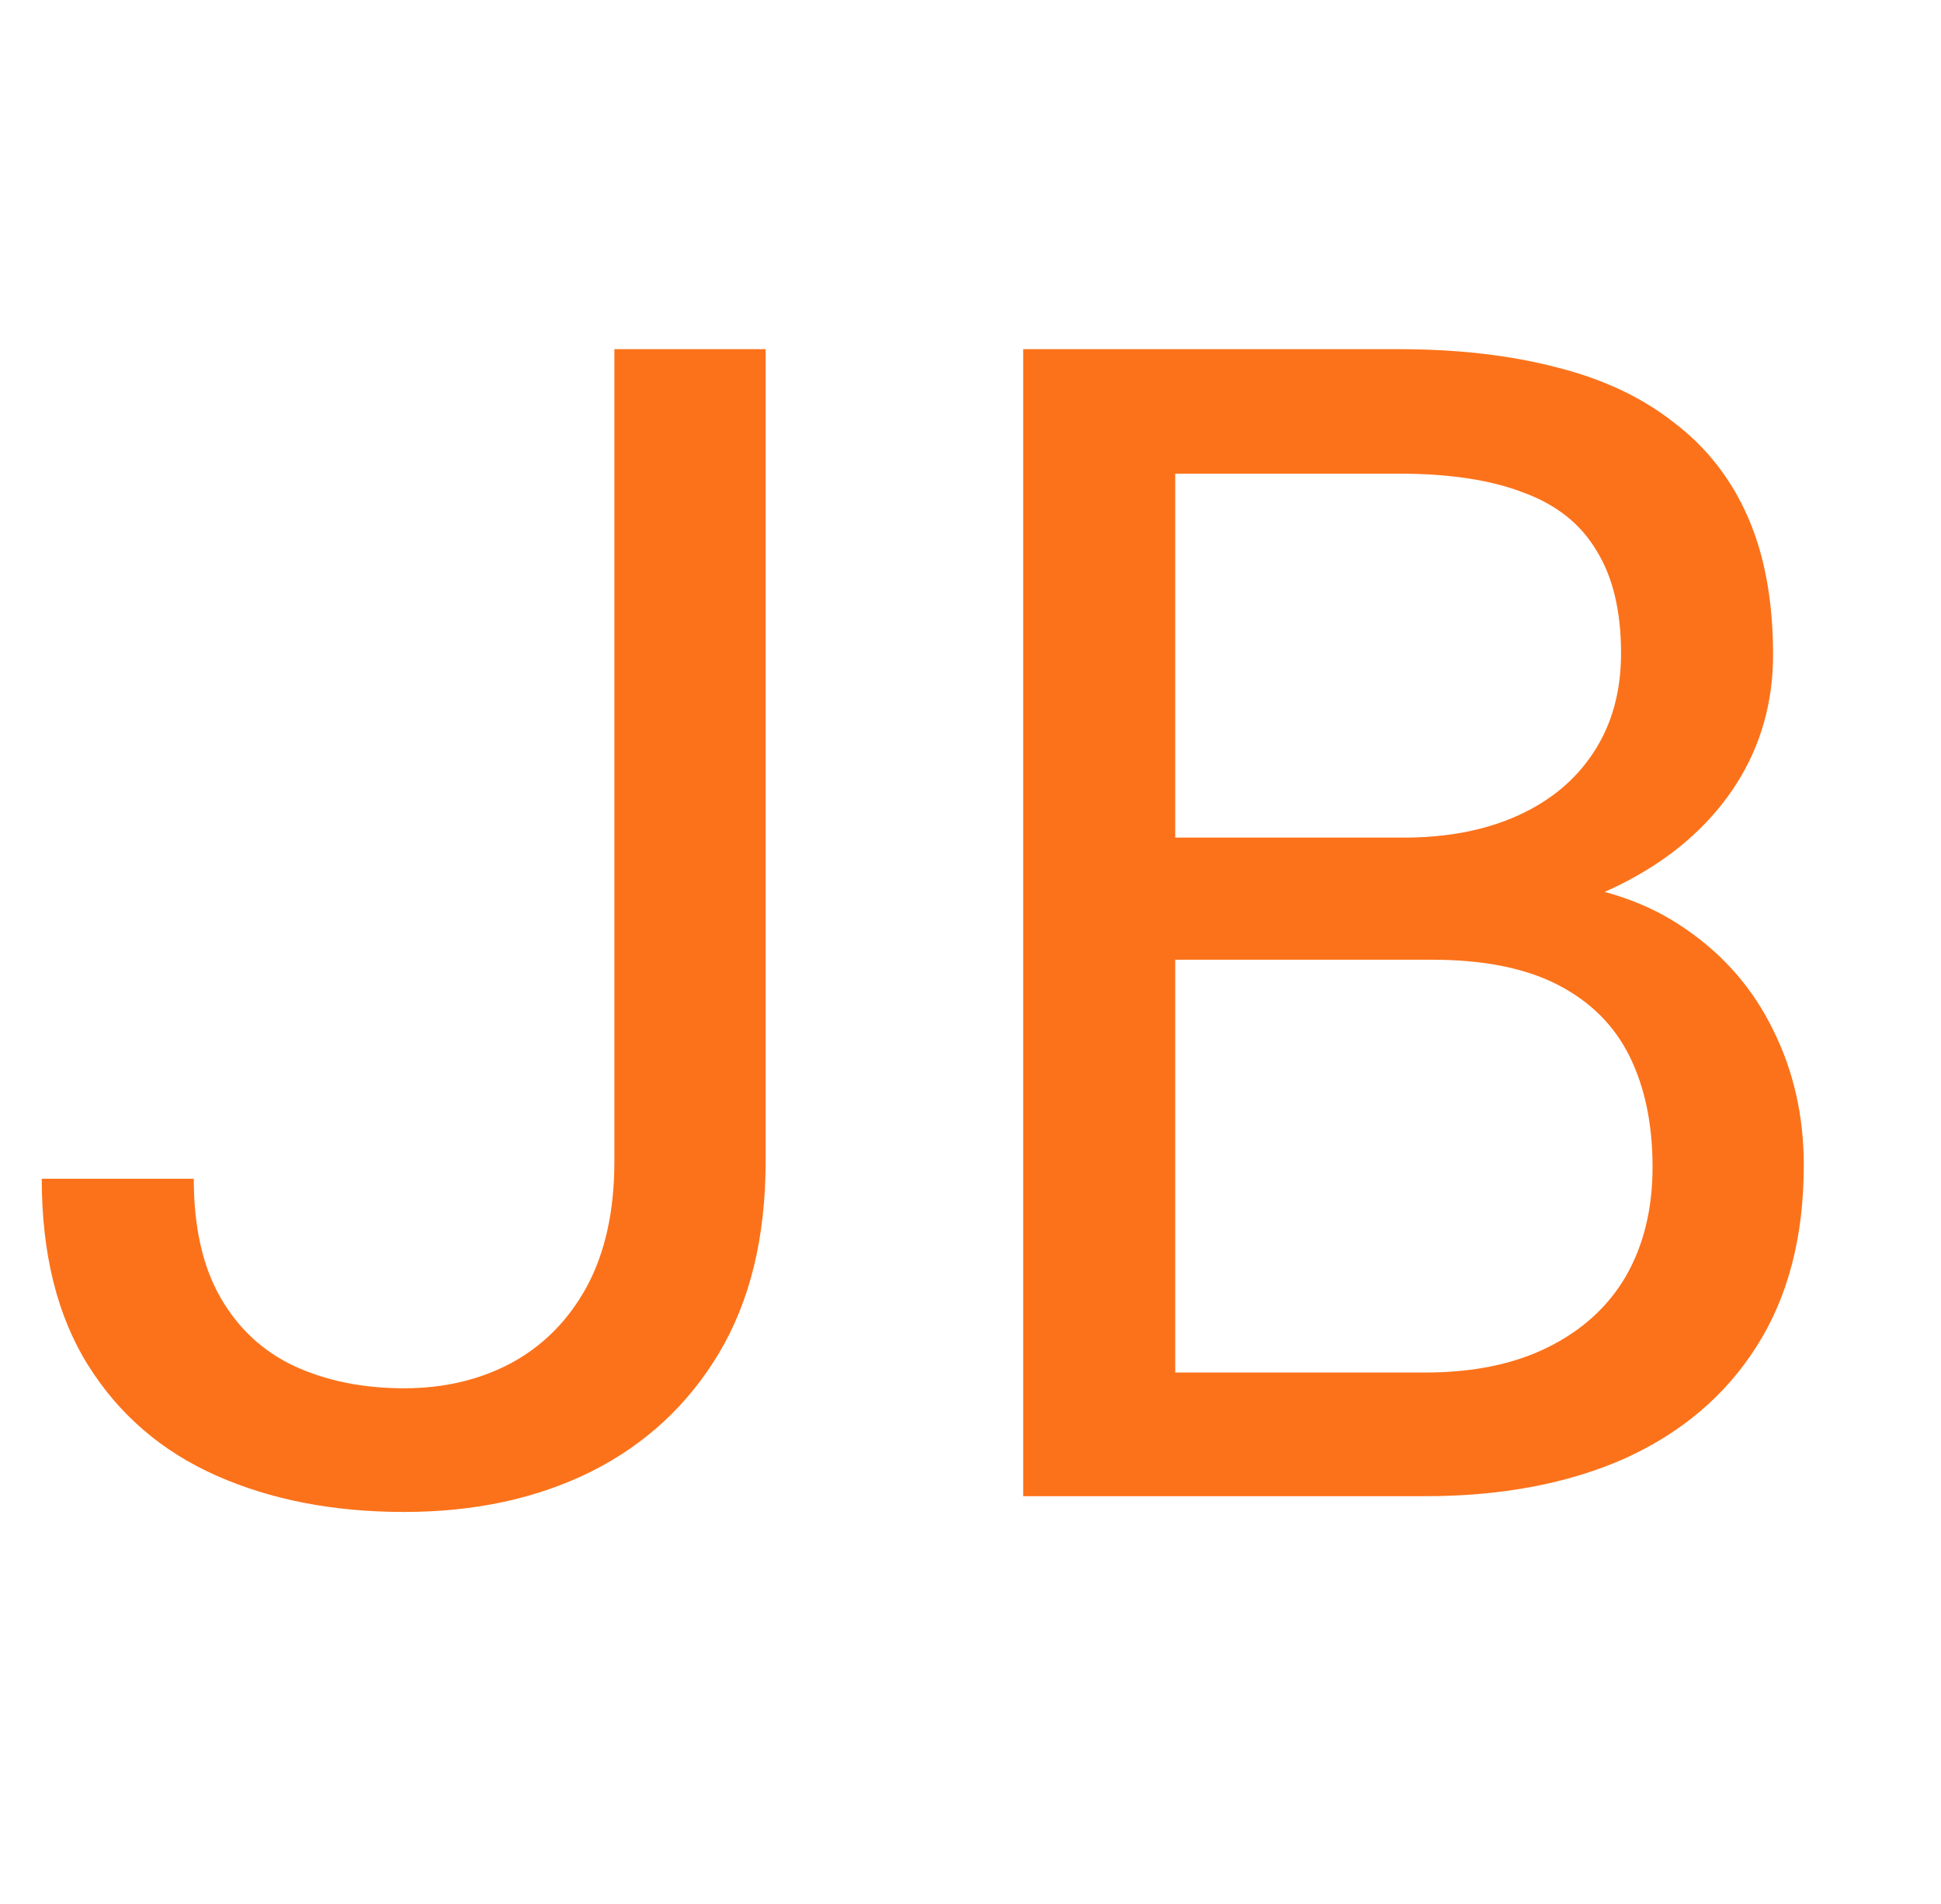
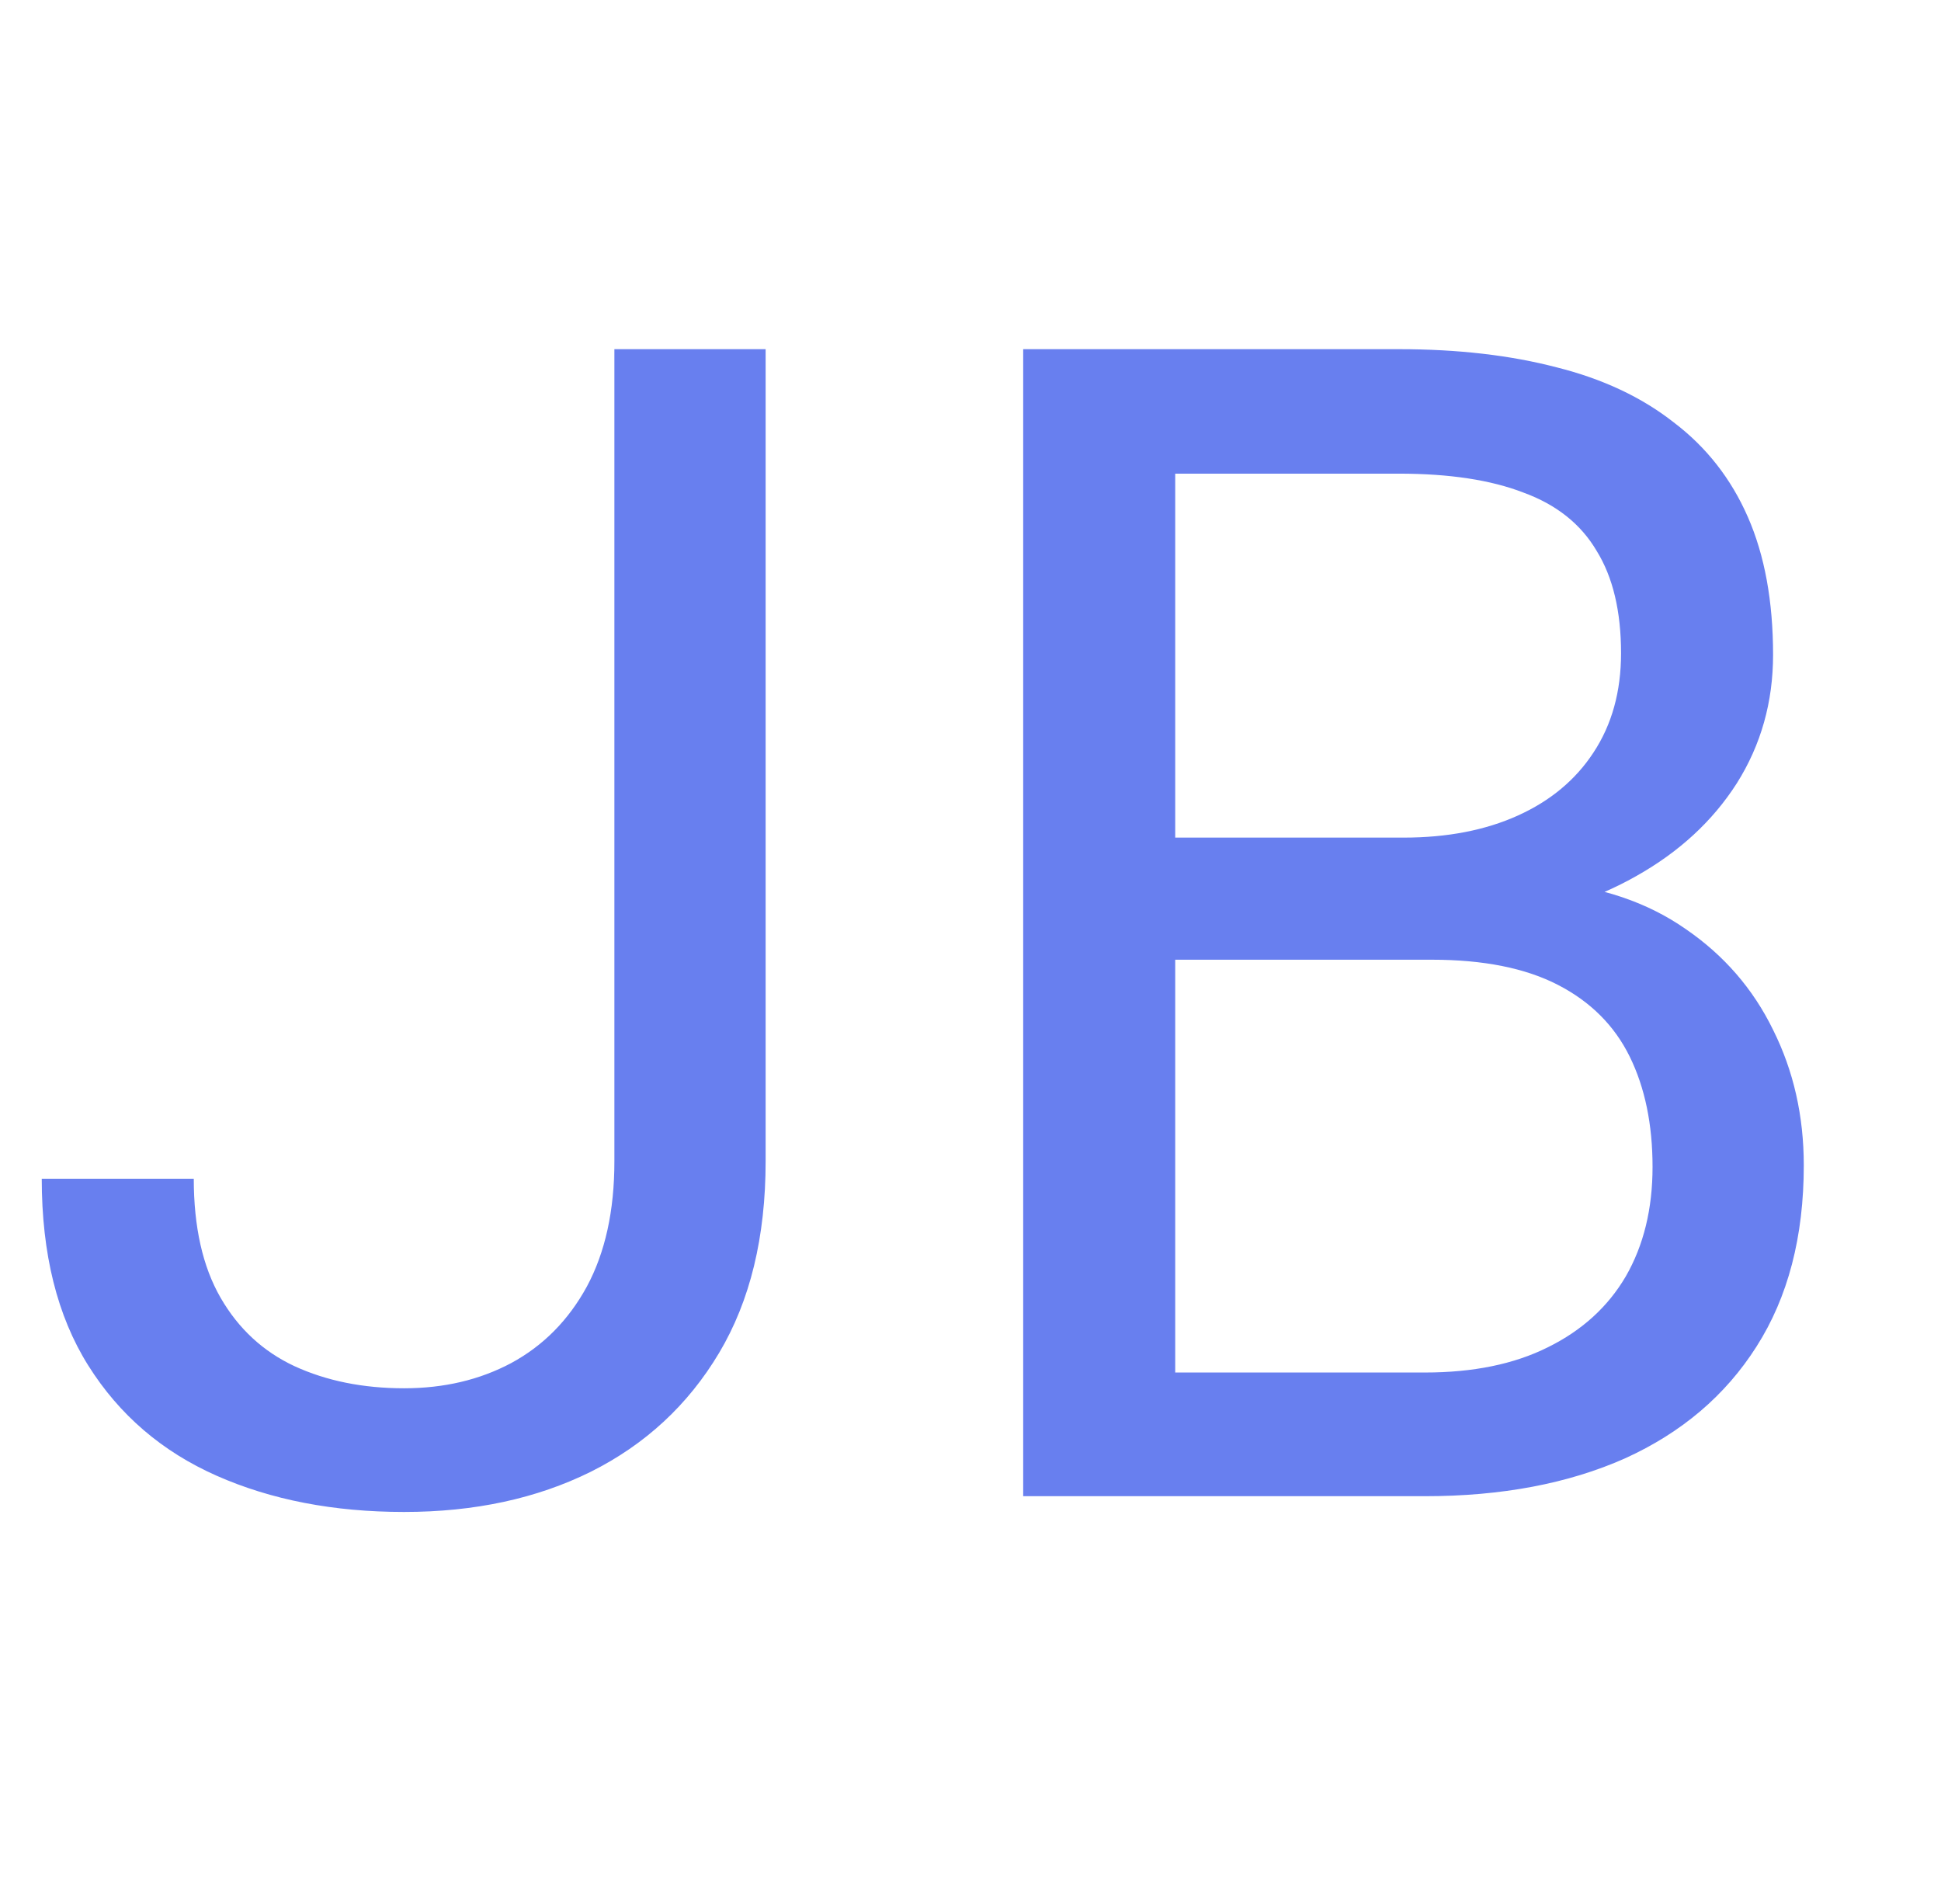
<svg xmlns="http://www.w3.org/2000/svg" width="205" height="201" viewBox="0 0 205 201" fill="none">
-   <path d="M64.889 122.644V36.873H80.862V122.644C80.862 130.63 79.226 137.369 75.954 142.859C72.681 148.35 68.161 152.537 62.394 155.421C56.681 158.25 50.109 159.664 42.677 159.664C35.245 159.664 28.645 158.388 22.878 155.837C17.11 153.286 12.59 149.404 9.317 144.19C6.045 138.977 4.409 132.405 4.409 124.474H20.465C20.465 129.576 21.408 133.764 23.294 137.036C25.179 140.308 27.786 142.721 31.113 144.273C34.497 145.826 38.351 146.603 42.677 146.603C46.892 146.603 50.663 145.715 53.991 143.941C57.374 142.11 60.036 139.421 61.977 135.871C63.919 132.266 64.889 127.857 64.889 122.644ZM151.242 101.347H120.544L120.378 88.452H148.247C152.85 88.452 156.871 87.676 160.31 86.123C163.748 84.57 166.41 82.351 168.296 79.467C170.237 76.528 171.208 73.034 171.208 68.985C171.208 64.549 170.348 60.944 168.629 58.17C166.965 55.342 164.386 53.29 160.892 52.014C157.453 50.683 153.072 50.018 147.748 50.018H124.121V158H108.065V36.873H147.748C153.959 36.873 159.505 37.511 164.386 38.787C169.267 40.007 173.398 41.948 176.781 44.61C180.22 47.217 182.827 50.545 184.601 54.593C186.376 58.642 187.264 63.495 187.264 69.152C187.264 74.143 185.988 78.663 183.437 82.712C180.886 86.705 177.336 89.977 172.788 92.528C168.296 95.08 163.027 96.716 156.982 97.437L151.242 101.347ZM150.493 158H114.222L123.289 144.939H150.493C155.595 144.939 159.921 144.052 163.471 142.277C167.076 140.502 169.821 138.006 171.707 134.79C173.592 131.517 174.535 127.663 174.535 123.226C174.535 118.734 173.731 114.851 172.123 111.579C170.514 108.307 167.991 105.784 164.552 104.009C161.114 102.234 156.677 101.347 151.242 101.347H128.364L128.531 88.452H159.81L163.221 93.111C169.045 93.61 173.981 95.274 178.029 98.102C182.078 100.875 185.156 104.425 187.264 108.751C189.427 113.077 190.508 117.846 190.508 123.06C190.508 130.602 188.844 136.98 185.517 142.194C182.244 147.352 177.613 151.289 171.624 154.007C165.634 156.669 158.59 158 150.493 158Z" fill="#FC721A" />
+   <path d="M64.889 122.644V36.873H80.862V122.644C80.862 130.63 79.226 137.369 75.954 142.859C72.681 148.35 68.161 152.537 62.394 155.421C56.681 158.25 50.109 159.664 42.677 159.664C35.245 159.664 28.645 158.388 22.878 155.837C17.11 153.286 12.59 149.404 9.317 144.19C6.045 138.977 4.409 132.405 4.409 124.474H20.465C20.465 129.576 21.408 133.764 23.294 137.036C25.179 140.308 27.786 142.721 31.113 144.273C34.497 145.826 38.351 146.603 42.677 146.603C46.892 146.603 50.663 145.715 53.991 143.941C57.374 142.11 60.036 139.421 61.977 135.871C63.919 132.266 64.889 127.857 64.889 122.644ZM151.242 101.347H120.544L120.378 88.452H148.247C152.85 88.452 156.871 87.676 160.31 86.123C163.748 84.57 166.41 82.351 168.296 79.467C170.237 76.528 171.208 73.034 171.208 68.985C171.208 64.549 170.348 60.944 168.629 58.17C166.965 55.342 164.386 53.29 160.892 52.014C157.453 50.683 153.072 50.018 147.748 50.018H124.121V158H108.065V36.873H147.748C153.959 36.873 159.505 37.511 164.386 38.787C169.267 40.007 173.398 41.948 176.781 44.61C180.22 47.217 182.827 50.545 184.601 54.593C186.376 58.642 187.264 63.495 187.264 69.152C187.264 74.143 185.988 78.663 183.437 82.712C180.886 86.705 177.336 89.977 172.788 92.528C168.296 95.08 163.027 96.716 156.982 97.437L151.242 101.347ZM150.493 158H114.222L123.289 144.939H150.493C155.595 144.939 159.921 144.052 163.471 142.277C167.076 140.502 169.821 138.006 171.707 134.79C173.592 131.517 174.535 127.663 174.535 123.226C174.535 118.734 173.731 114.851 172.123 111.579C170.514 108.307 167.991 105.784 164.552 104.009C161.114 102.234 156.677 101.347 151.242 101.347H128.364L128.531 88.452H159.81L163.221 93.111C169.045 93.61 173.981 95.274 178.029 98.102C182.078 100.875 185.156 104.425 187.264 108.751C189.427 113.077 190.508 117.846 190.508 123.06C190.508 130.602 188.844 136.98 185.517 142.194C182.244 147.352 177.613 151.289 171.624 154.007C165.634 156.669 158.59 158 150.493 158Z" fill="#687FEF" />
</svg>
